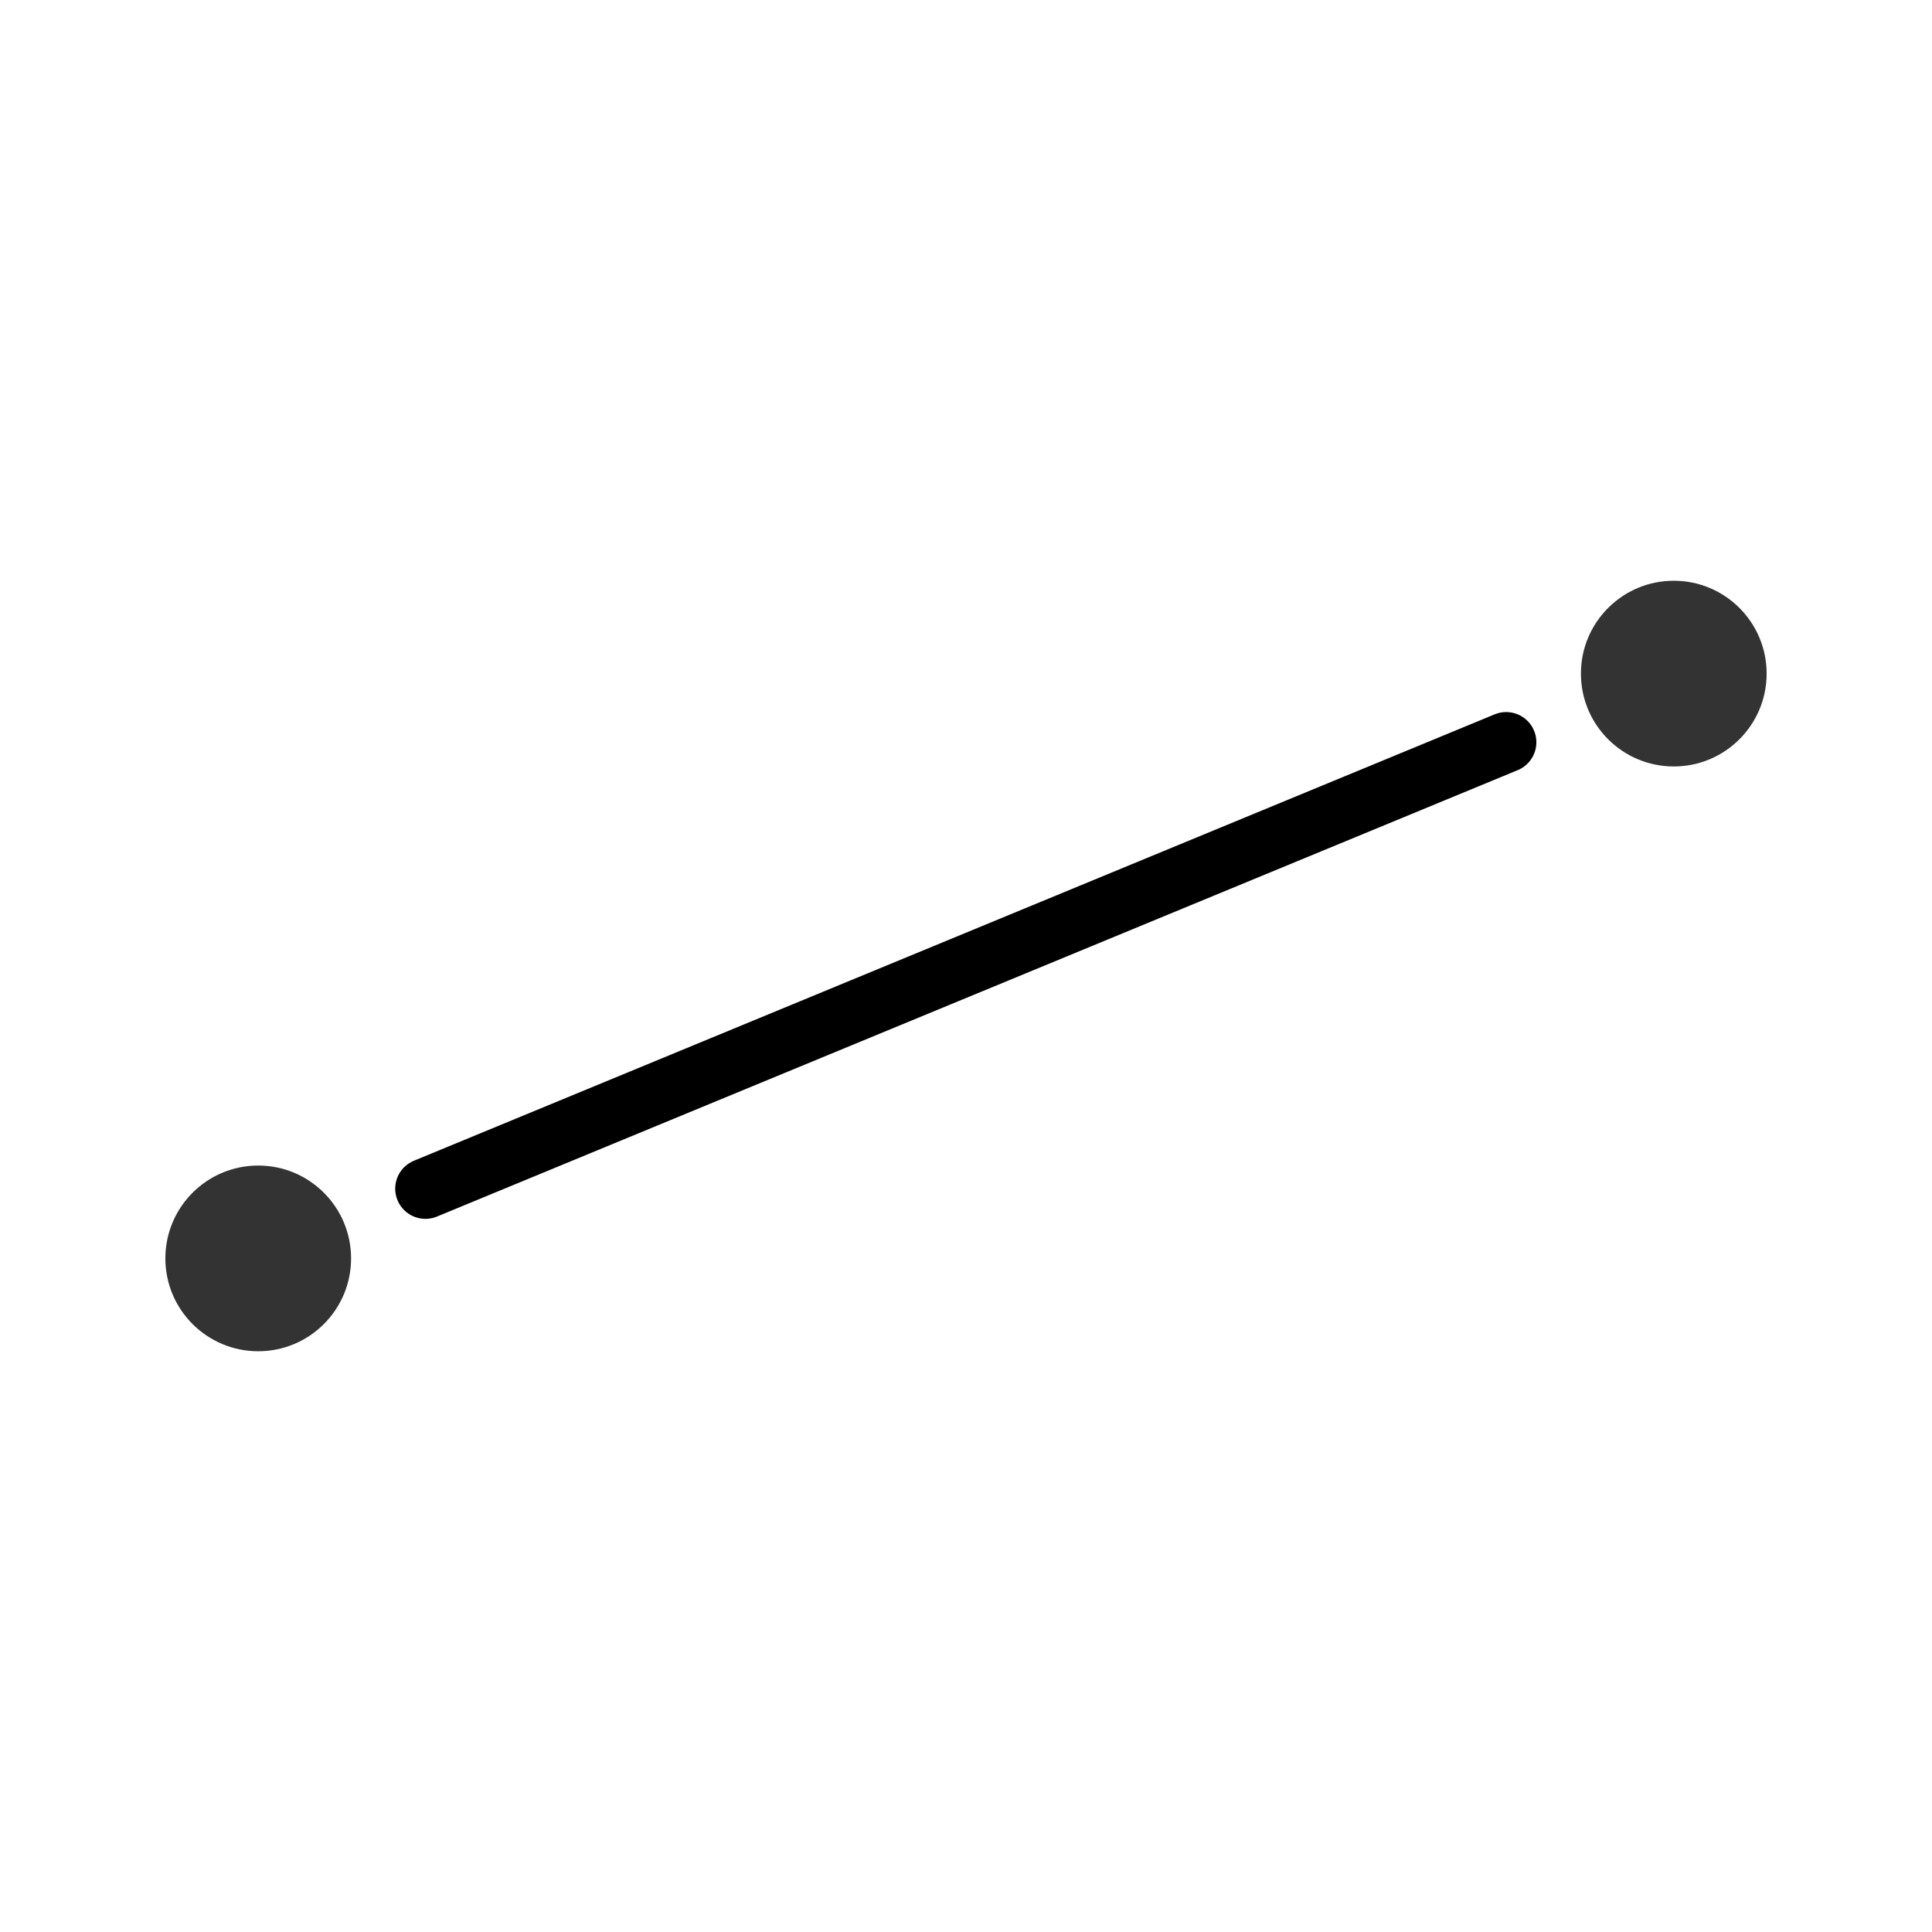
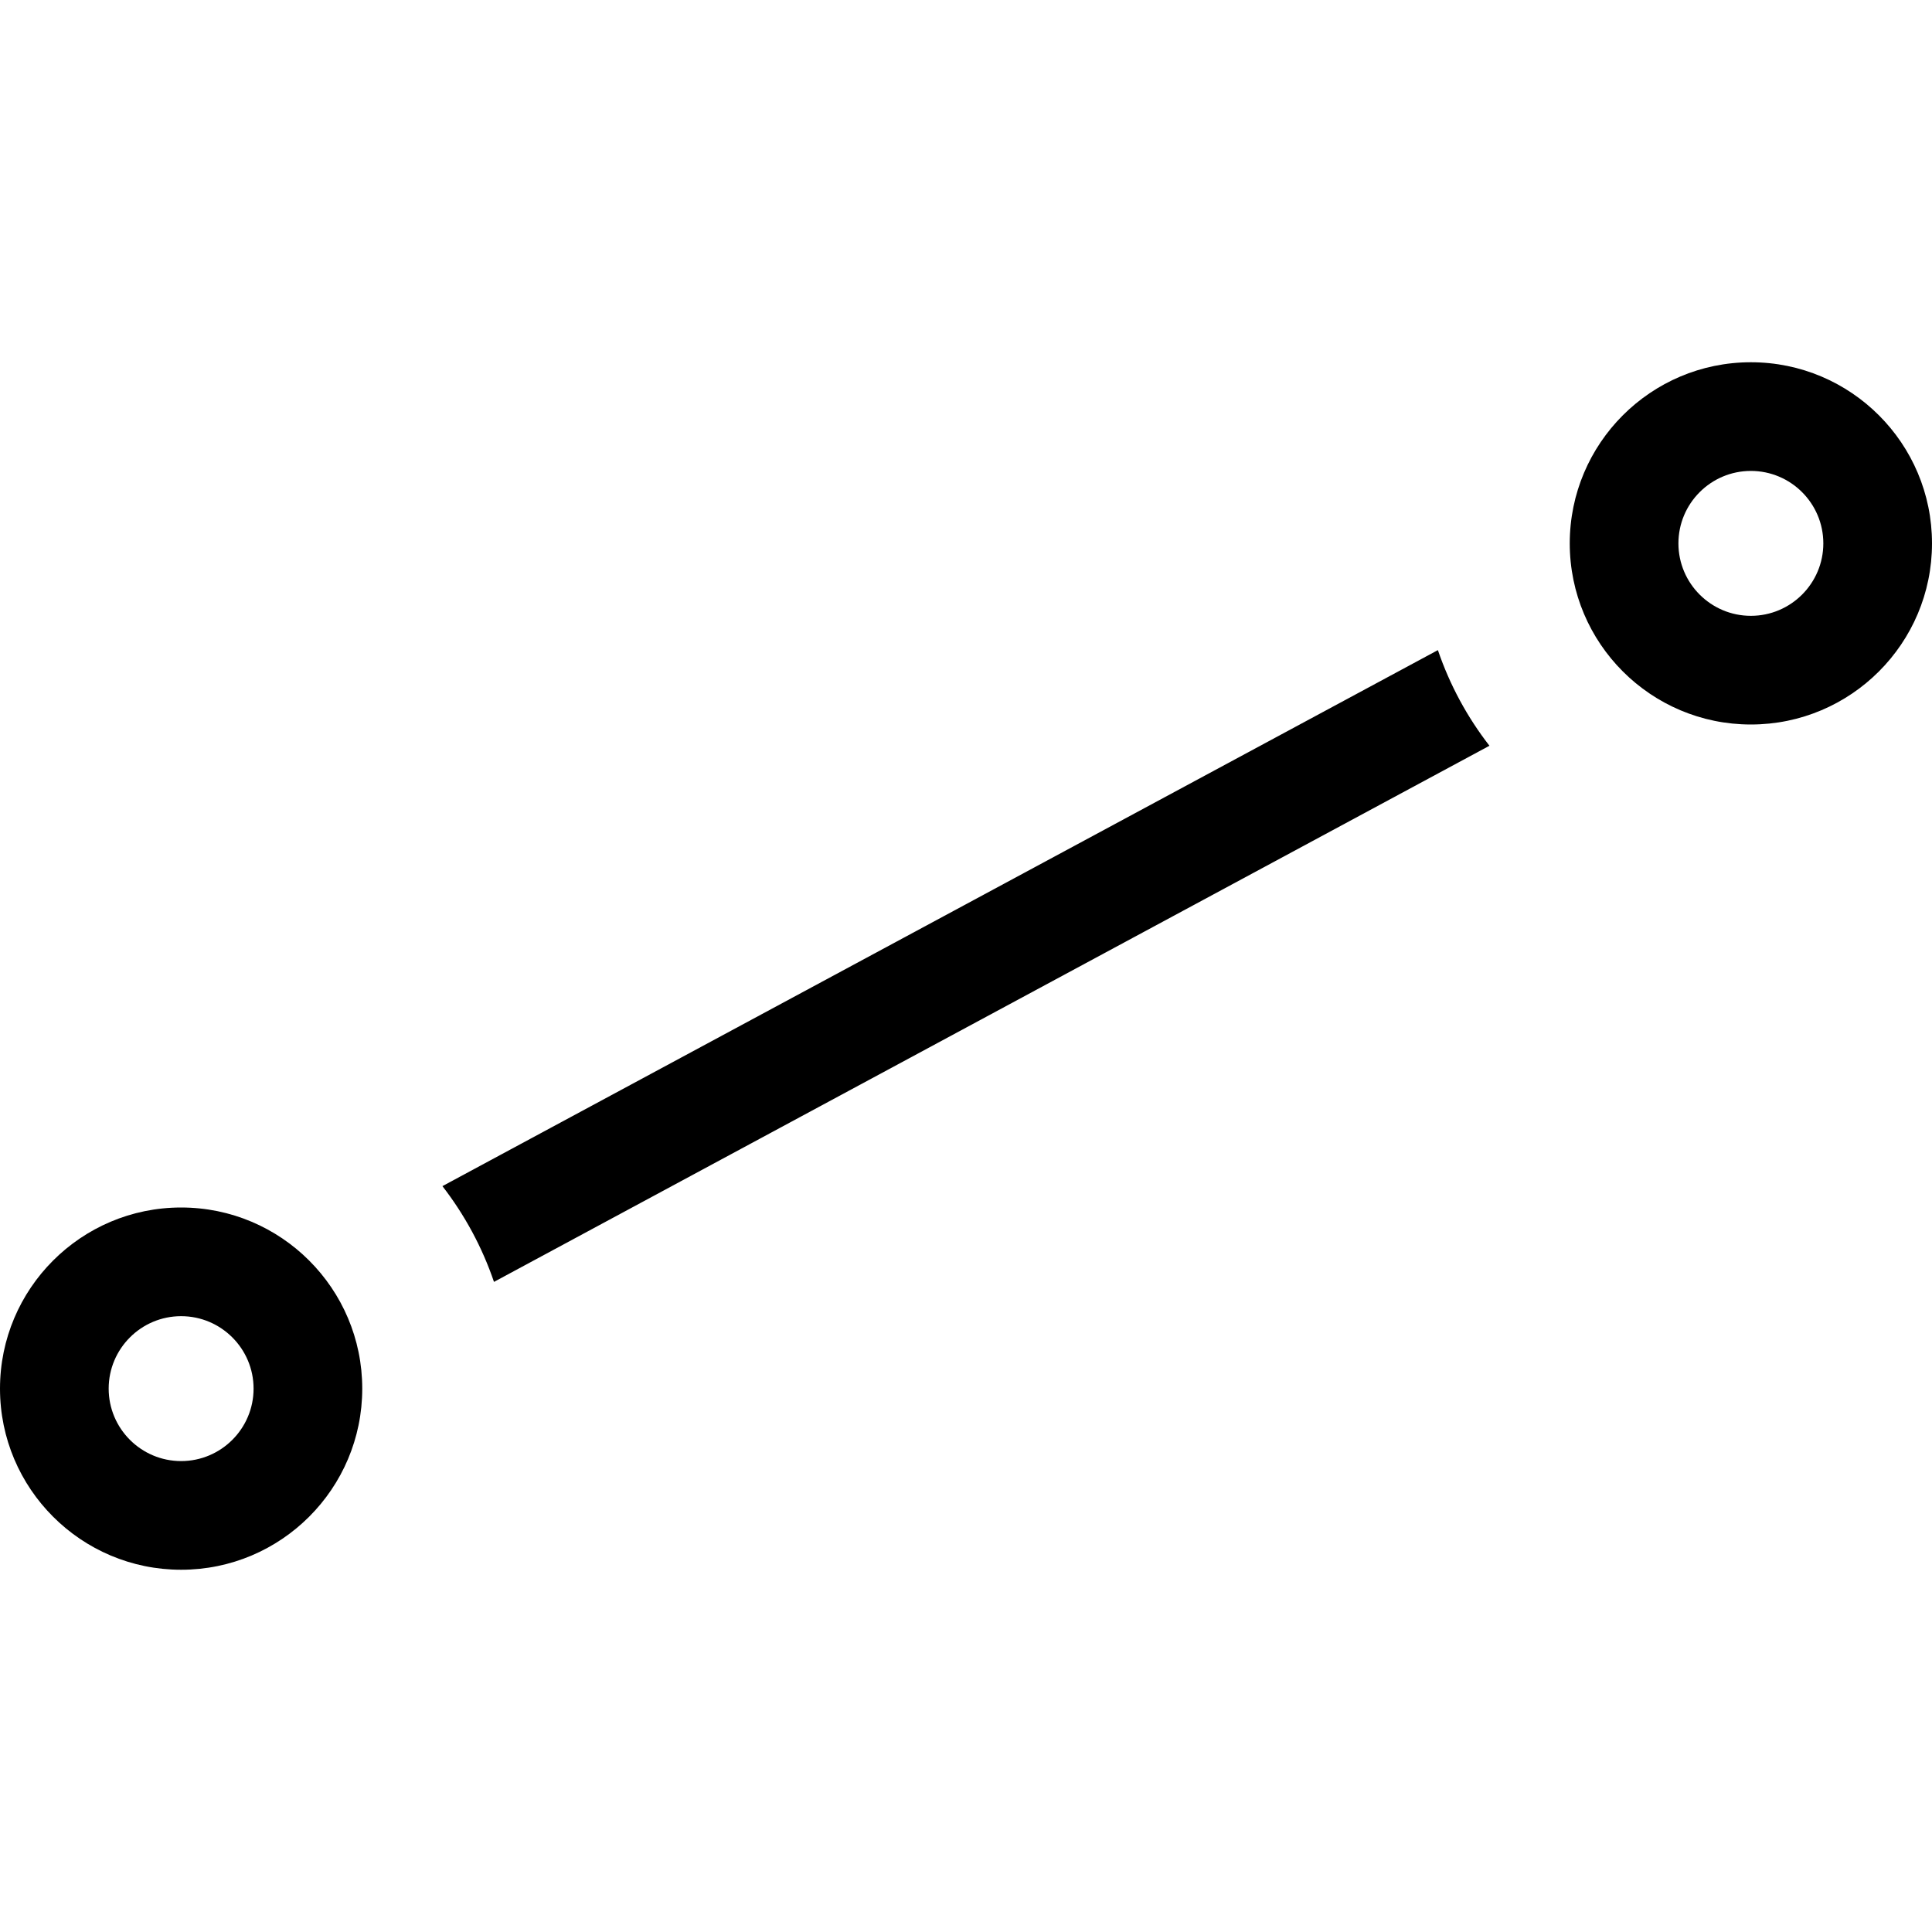
- <svg xmlns="http://www.w3.org/2000/svg" viewBox="0 0 32 32">
-   <circle cx="4.277" cy="20.843" r="1.538" style="opacity:0.8" />
-   <line x1="7.046" y1="19.688" x2="24.947" y2="12.294" style="fill:none;stroke:#000;stroke-linecap:round;stroke-miterlimit:10;stroke-width:1.0px" />
-   <circle cx="27.723" cy="11.157" r="1.538" style="opacity:0.8" />
+ <svg xmlns="http://www.w3.org/2000/svg" version="1.1" id="Layer_1" x="0px" y="0px" width="16px" height="16px" viewBox="0 0 16 16" enable-background="new 0 0 16 16" xml:space="preserve">
+   <path d="M1.5,10.9c0.331,0,0.6,0.269,0.6,0.6s-0.269,0.6-0.6,0.6s-0.6-0.269-0.6-0.6S1.169,10.9,1.5,10.9 M1.5,10  C0.672,10,0,10.672,0,11.5S0.672,13,1.5,13S3,12.328,3,11.5S2.328,10,1.5,10L1.5,10z M14.5,3.9c0.331,0,0.6,0.269,0.6,0.6  s-0.269,0.6-0.6,0.6s-0.6-0.269-0.6-0.6S14.169,3.9,14.5,3.9 M14.5,3C13.672,3,13,3.672,13,4.5S13.672,6,14.5,6S16,5.328,16,4.5  S15.328,3,14.5,3L14.5,3z M4.091,10.616l8.244-4.44c-0.184-0.237-0.328-0.502-0.427-0.792L3.664,9.823  C3.848,10.061,3.992,10.326,4.091,10.616z" />
</svg>
